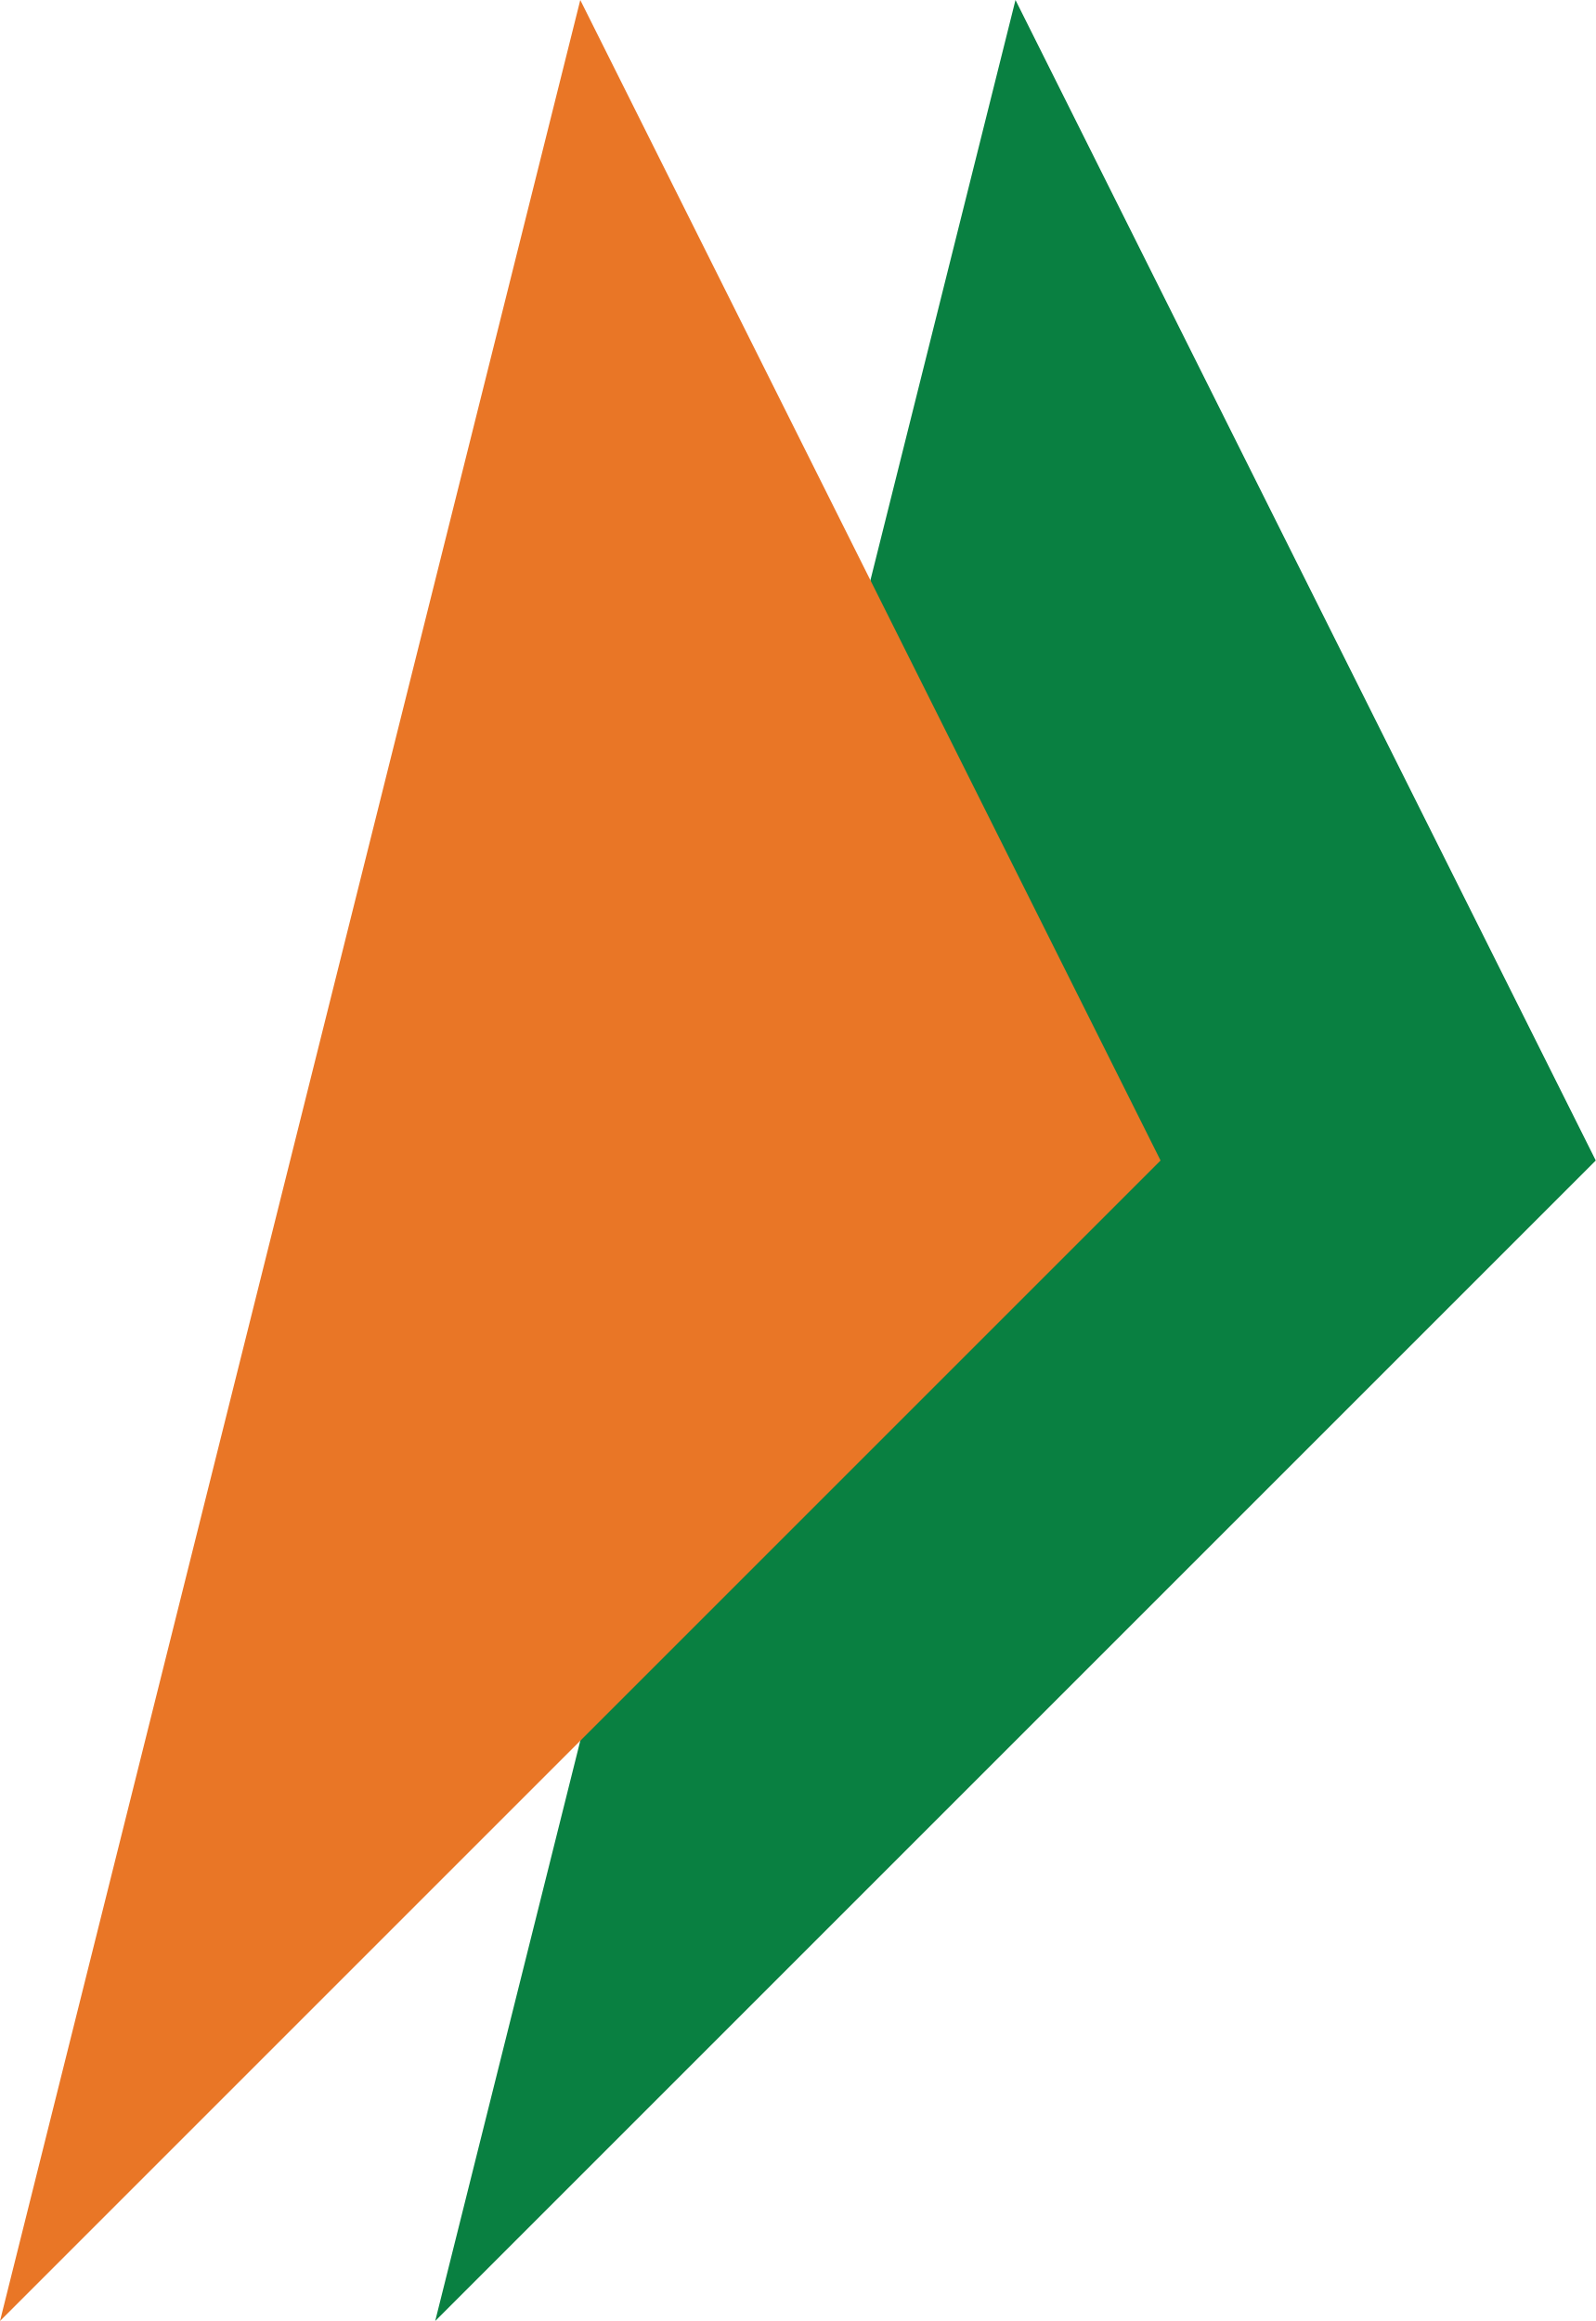
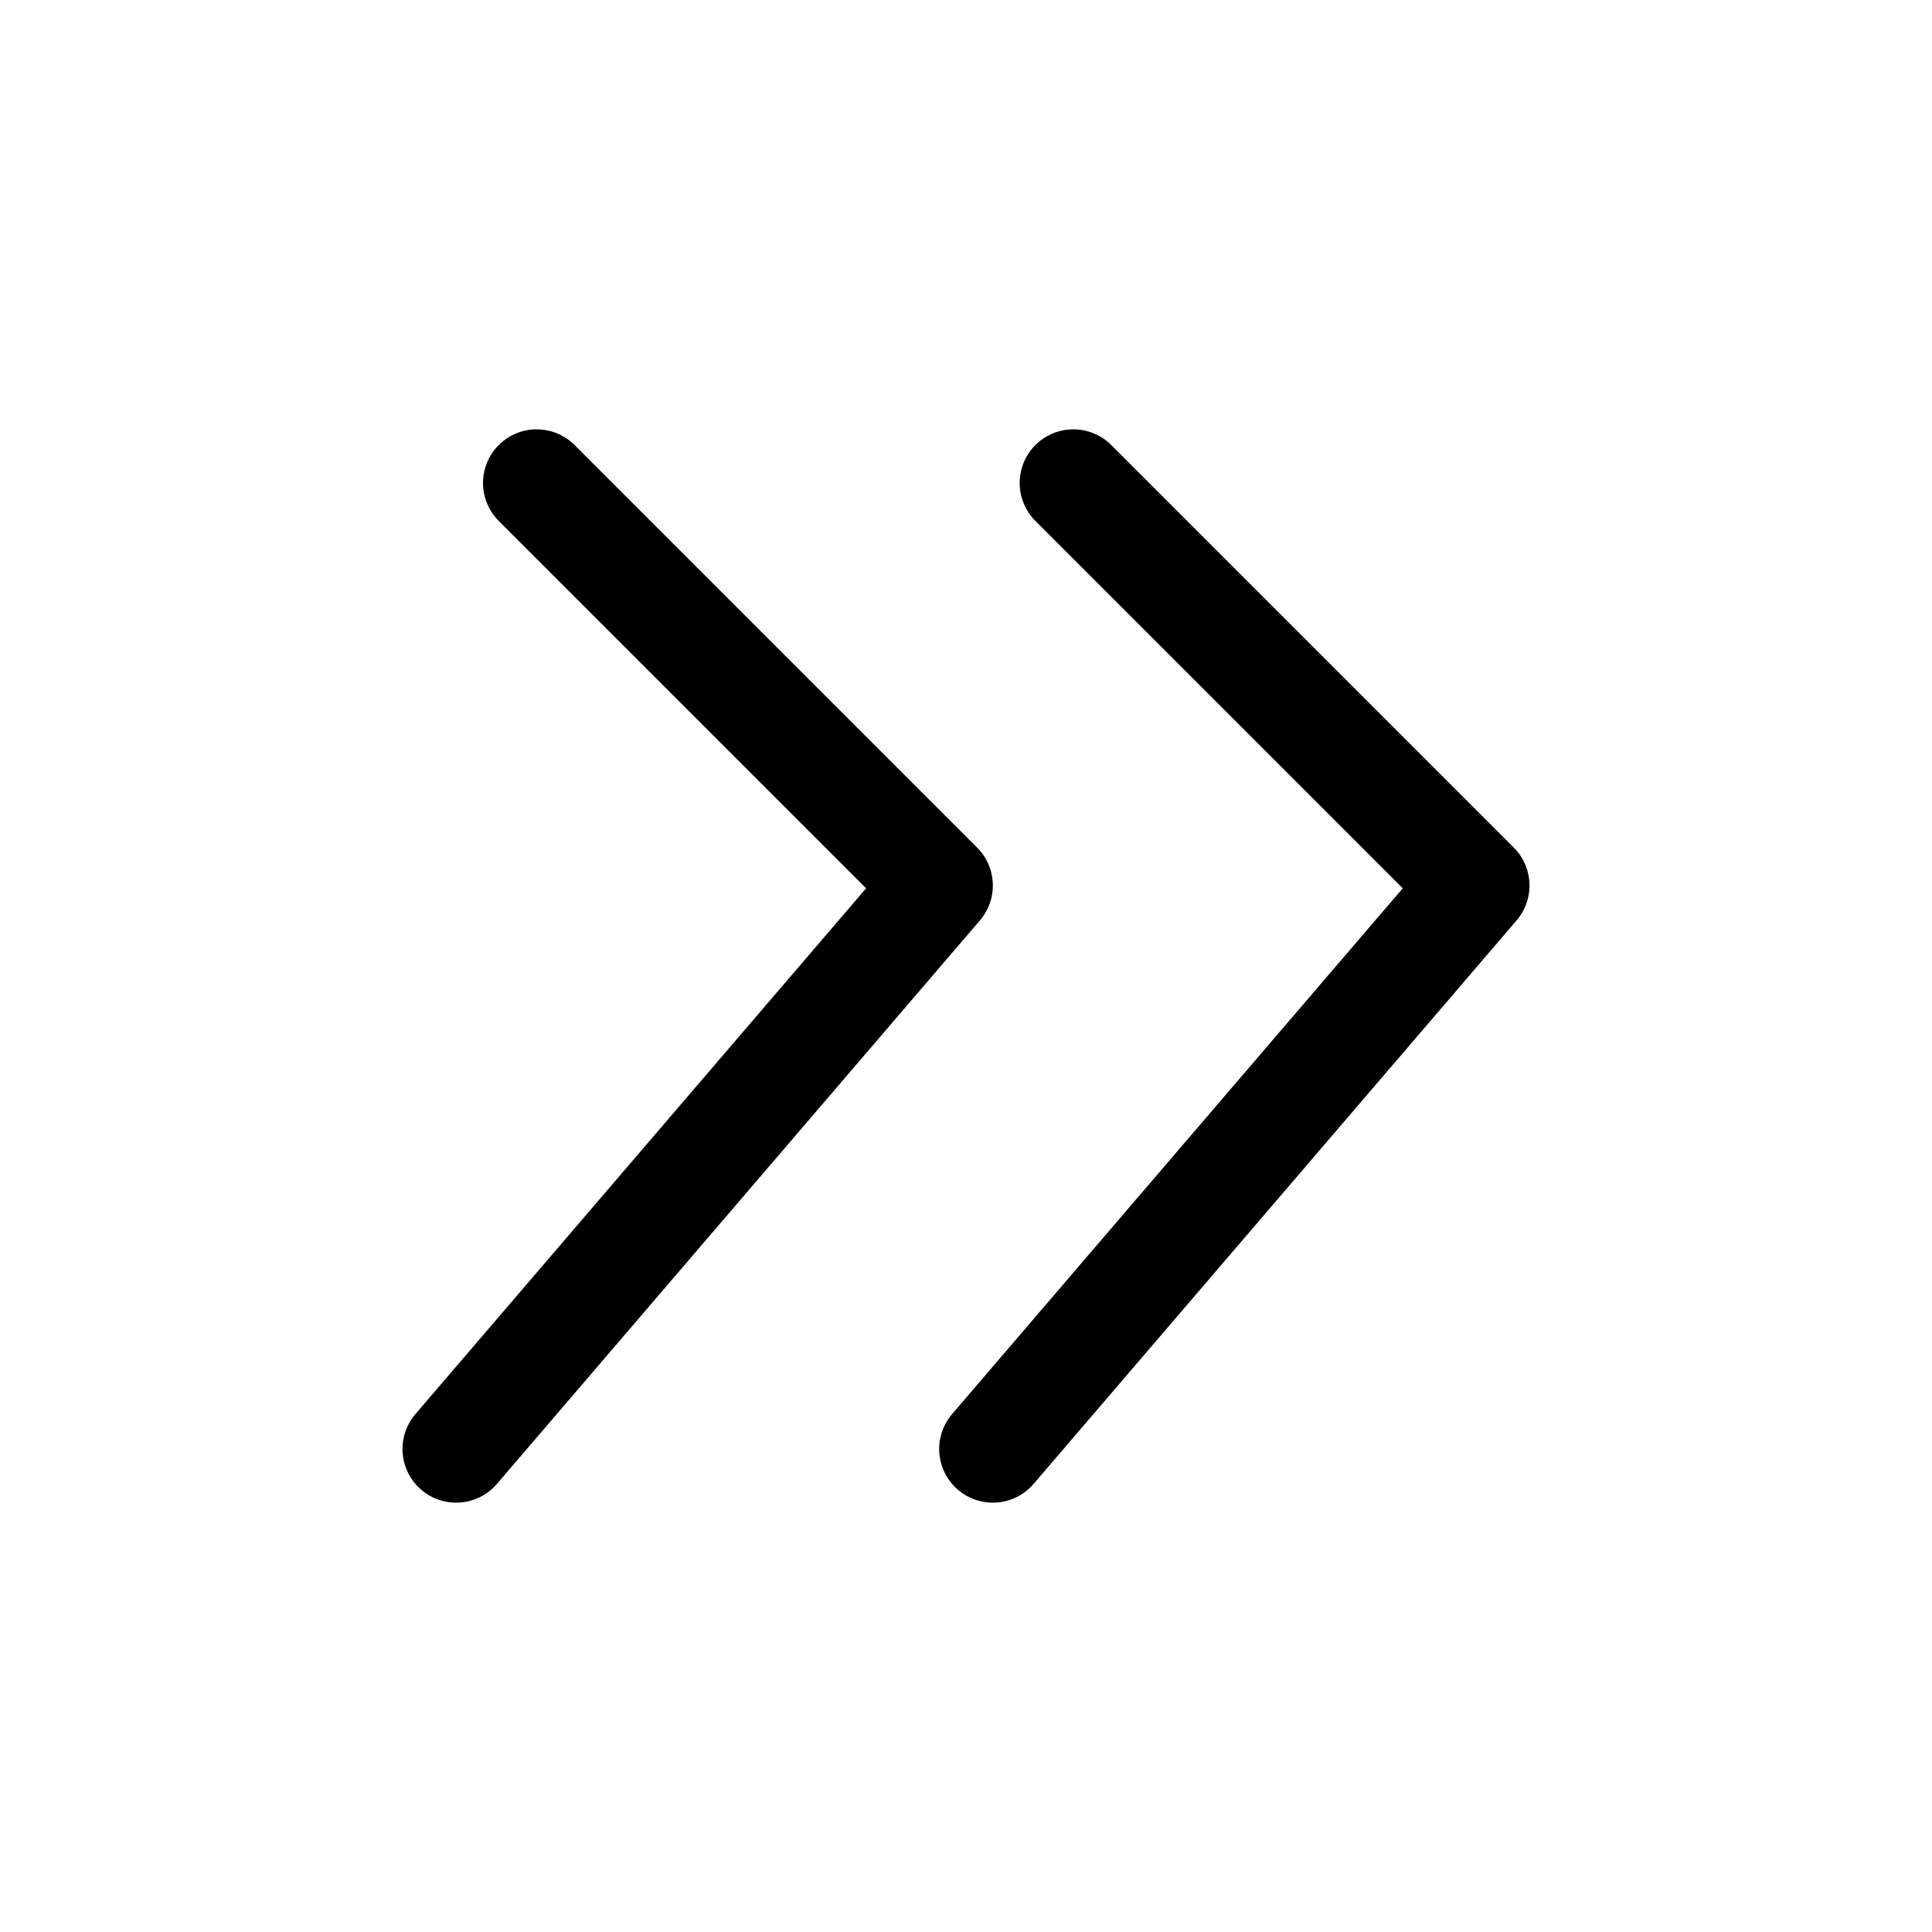
- <svg xmlns="http://www.w3.org/2000/svg" width="11" height="16" viewBox="0 0 11 16" fill="none">
-   <path d="M11 8L7 0L3 16L11 8Z" fill="#098041" />
-   <path d="M8 8L4 0L0 16L8 8Z" fill="#E97626" />
+ <svg xmlns="http://www.w3.org/2000/svg" width="18" height="18" viewBox="0 0 18 18" fill="none">
+   <path d="M9.25 13.5L13.75 8.25L10 4.5" stroke="black" stroke-linecap="round" stroke-linejoin="round" />
+   <path d="M4.25 13.5L8.75 8.25L5 4.5" stroke="black" stroke-linecap="round" stroke-linejoin="round" />
</svg>
